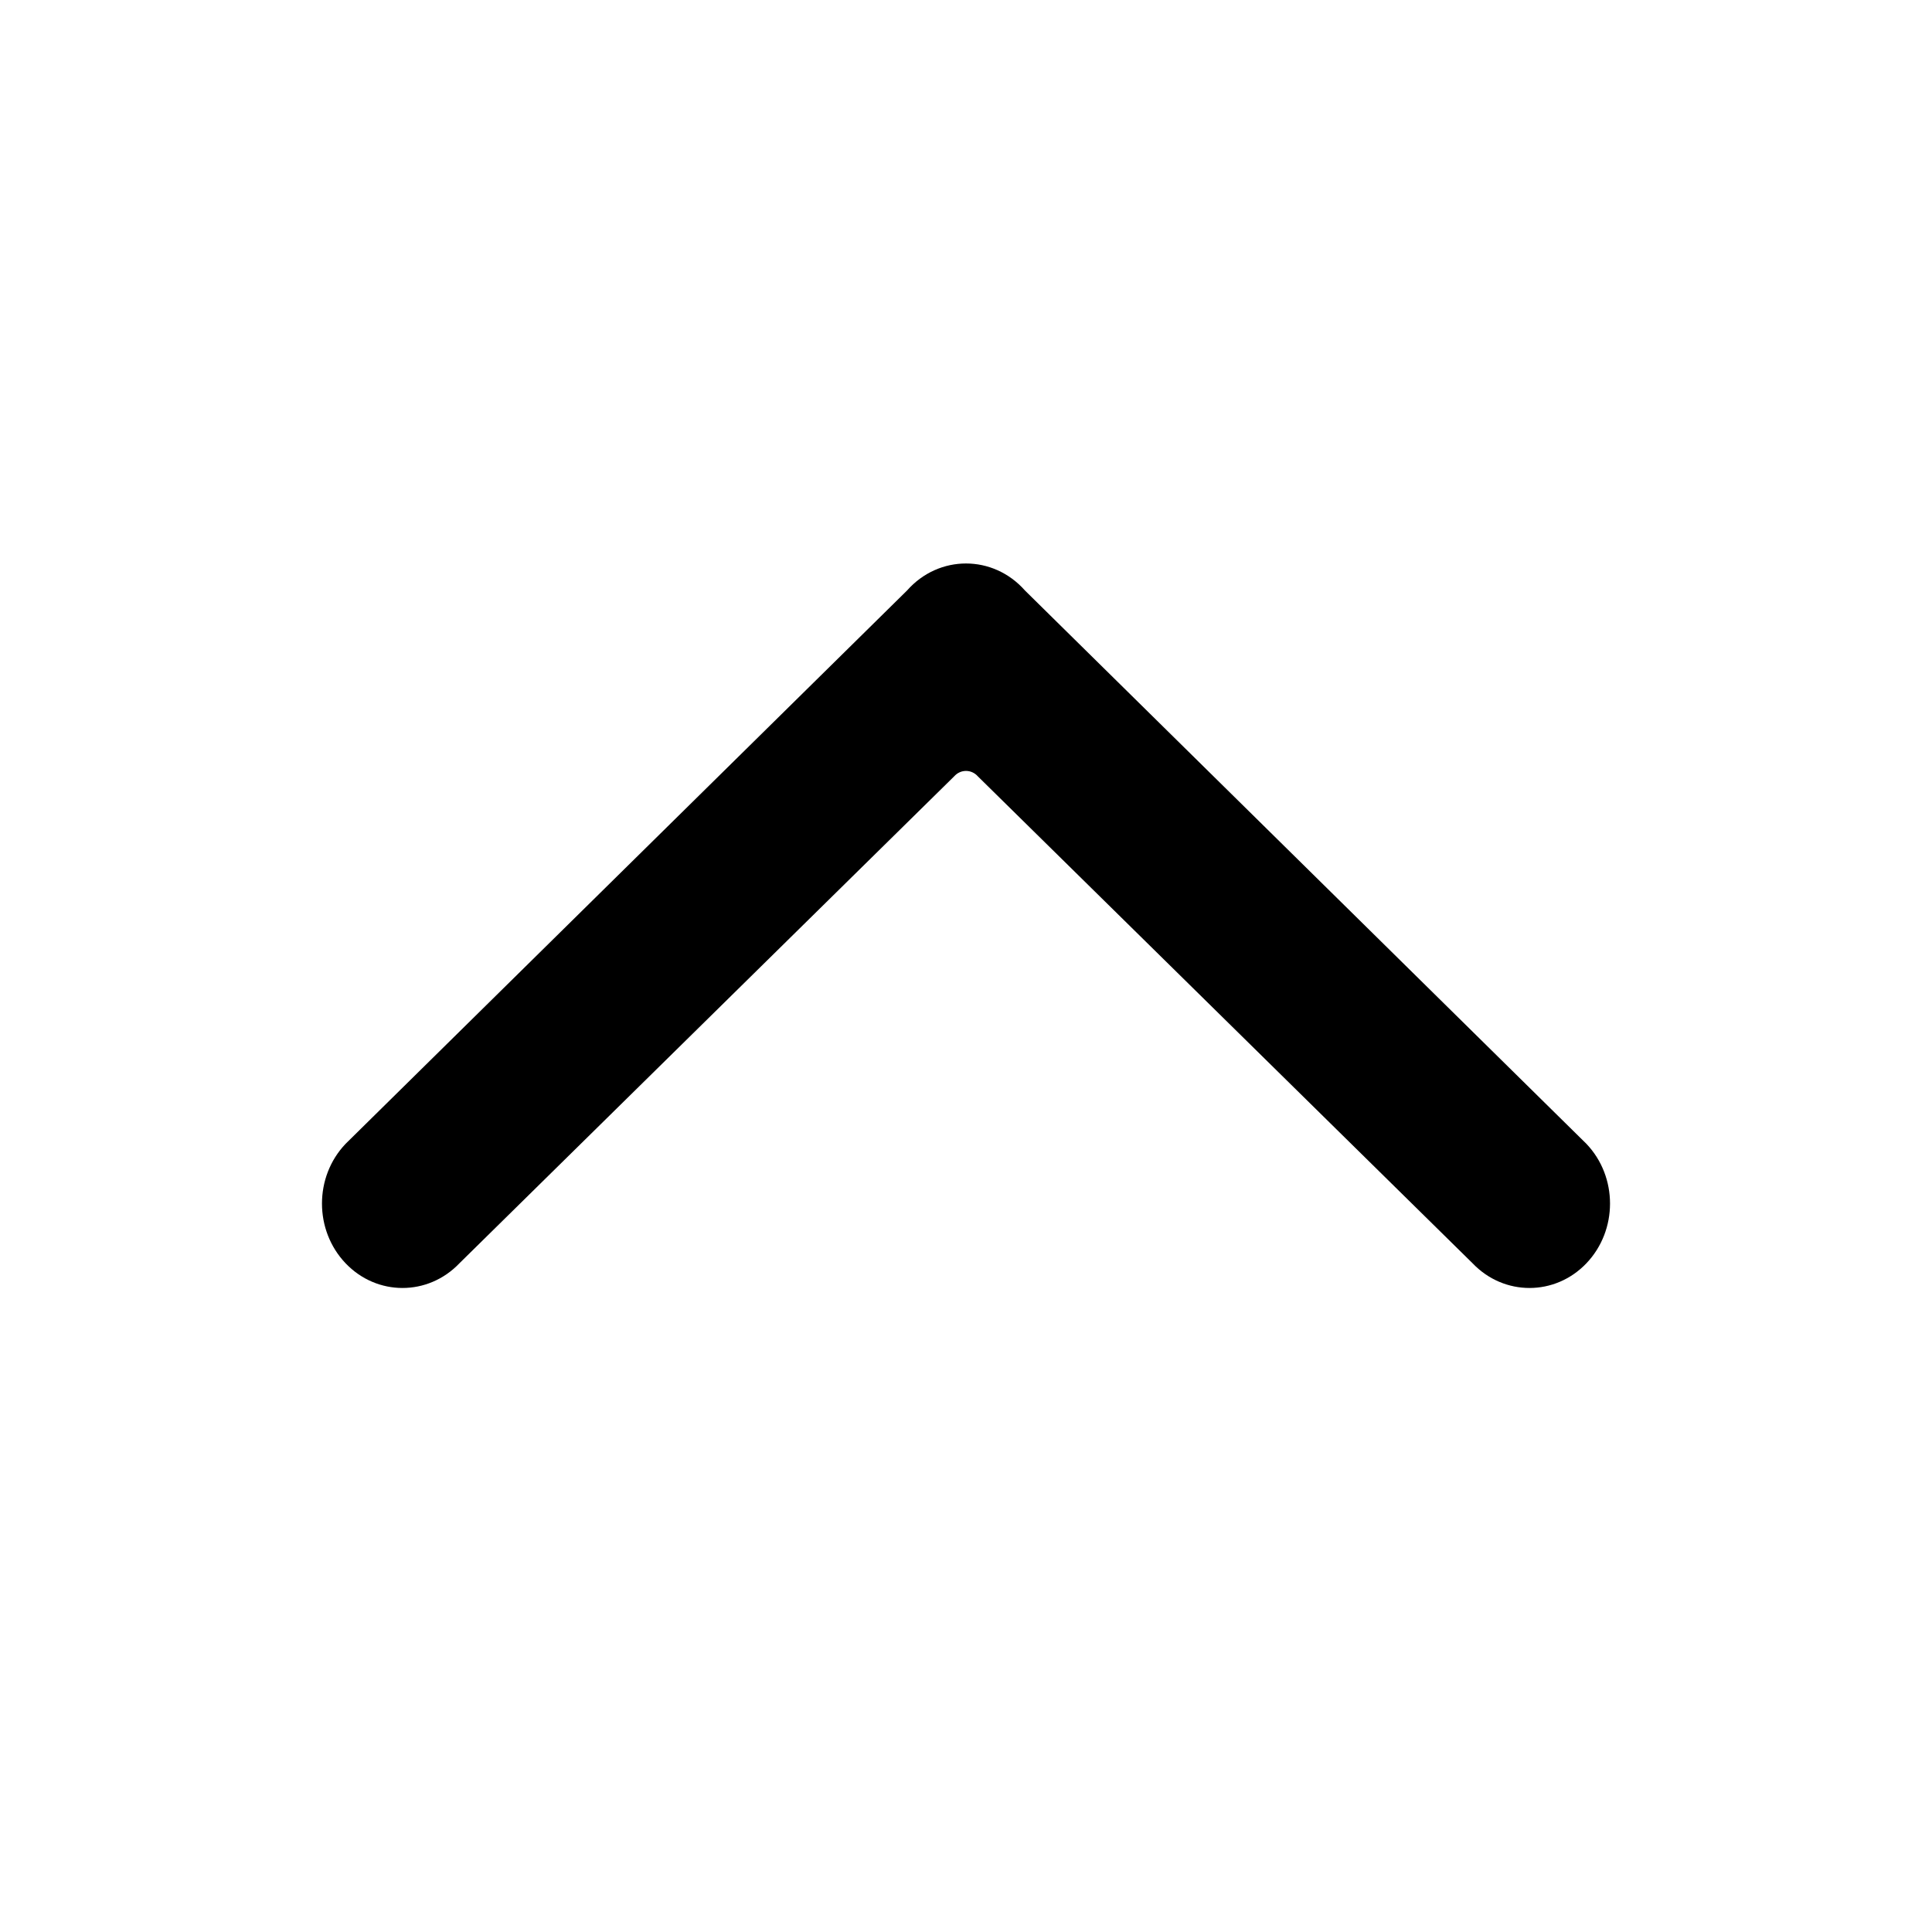
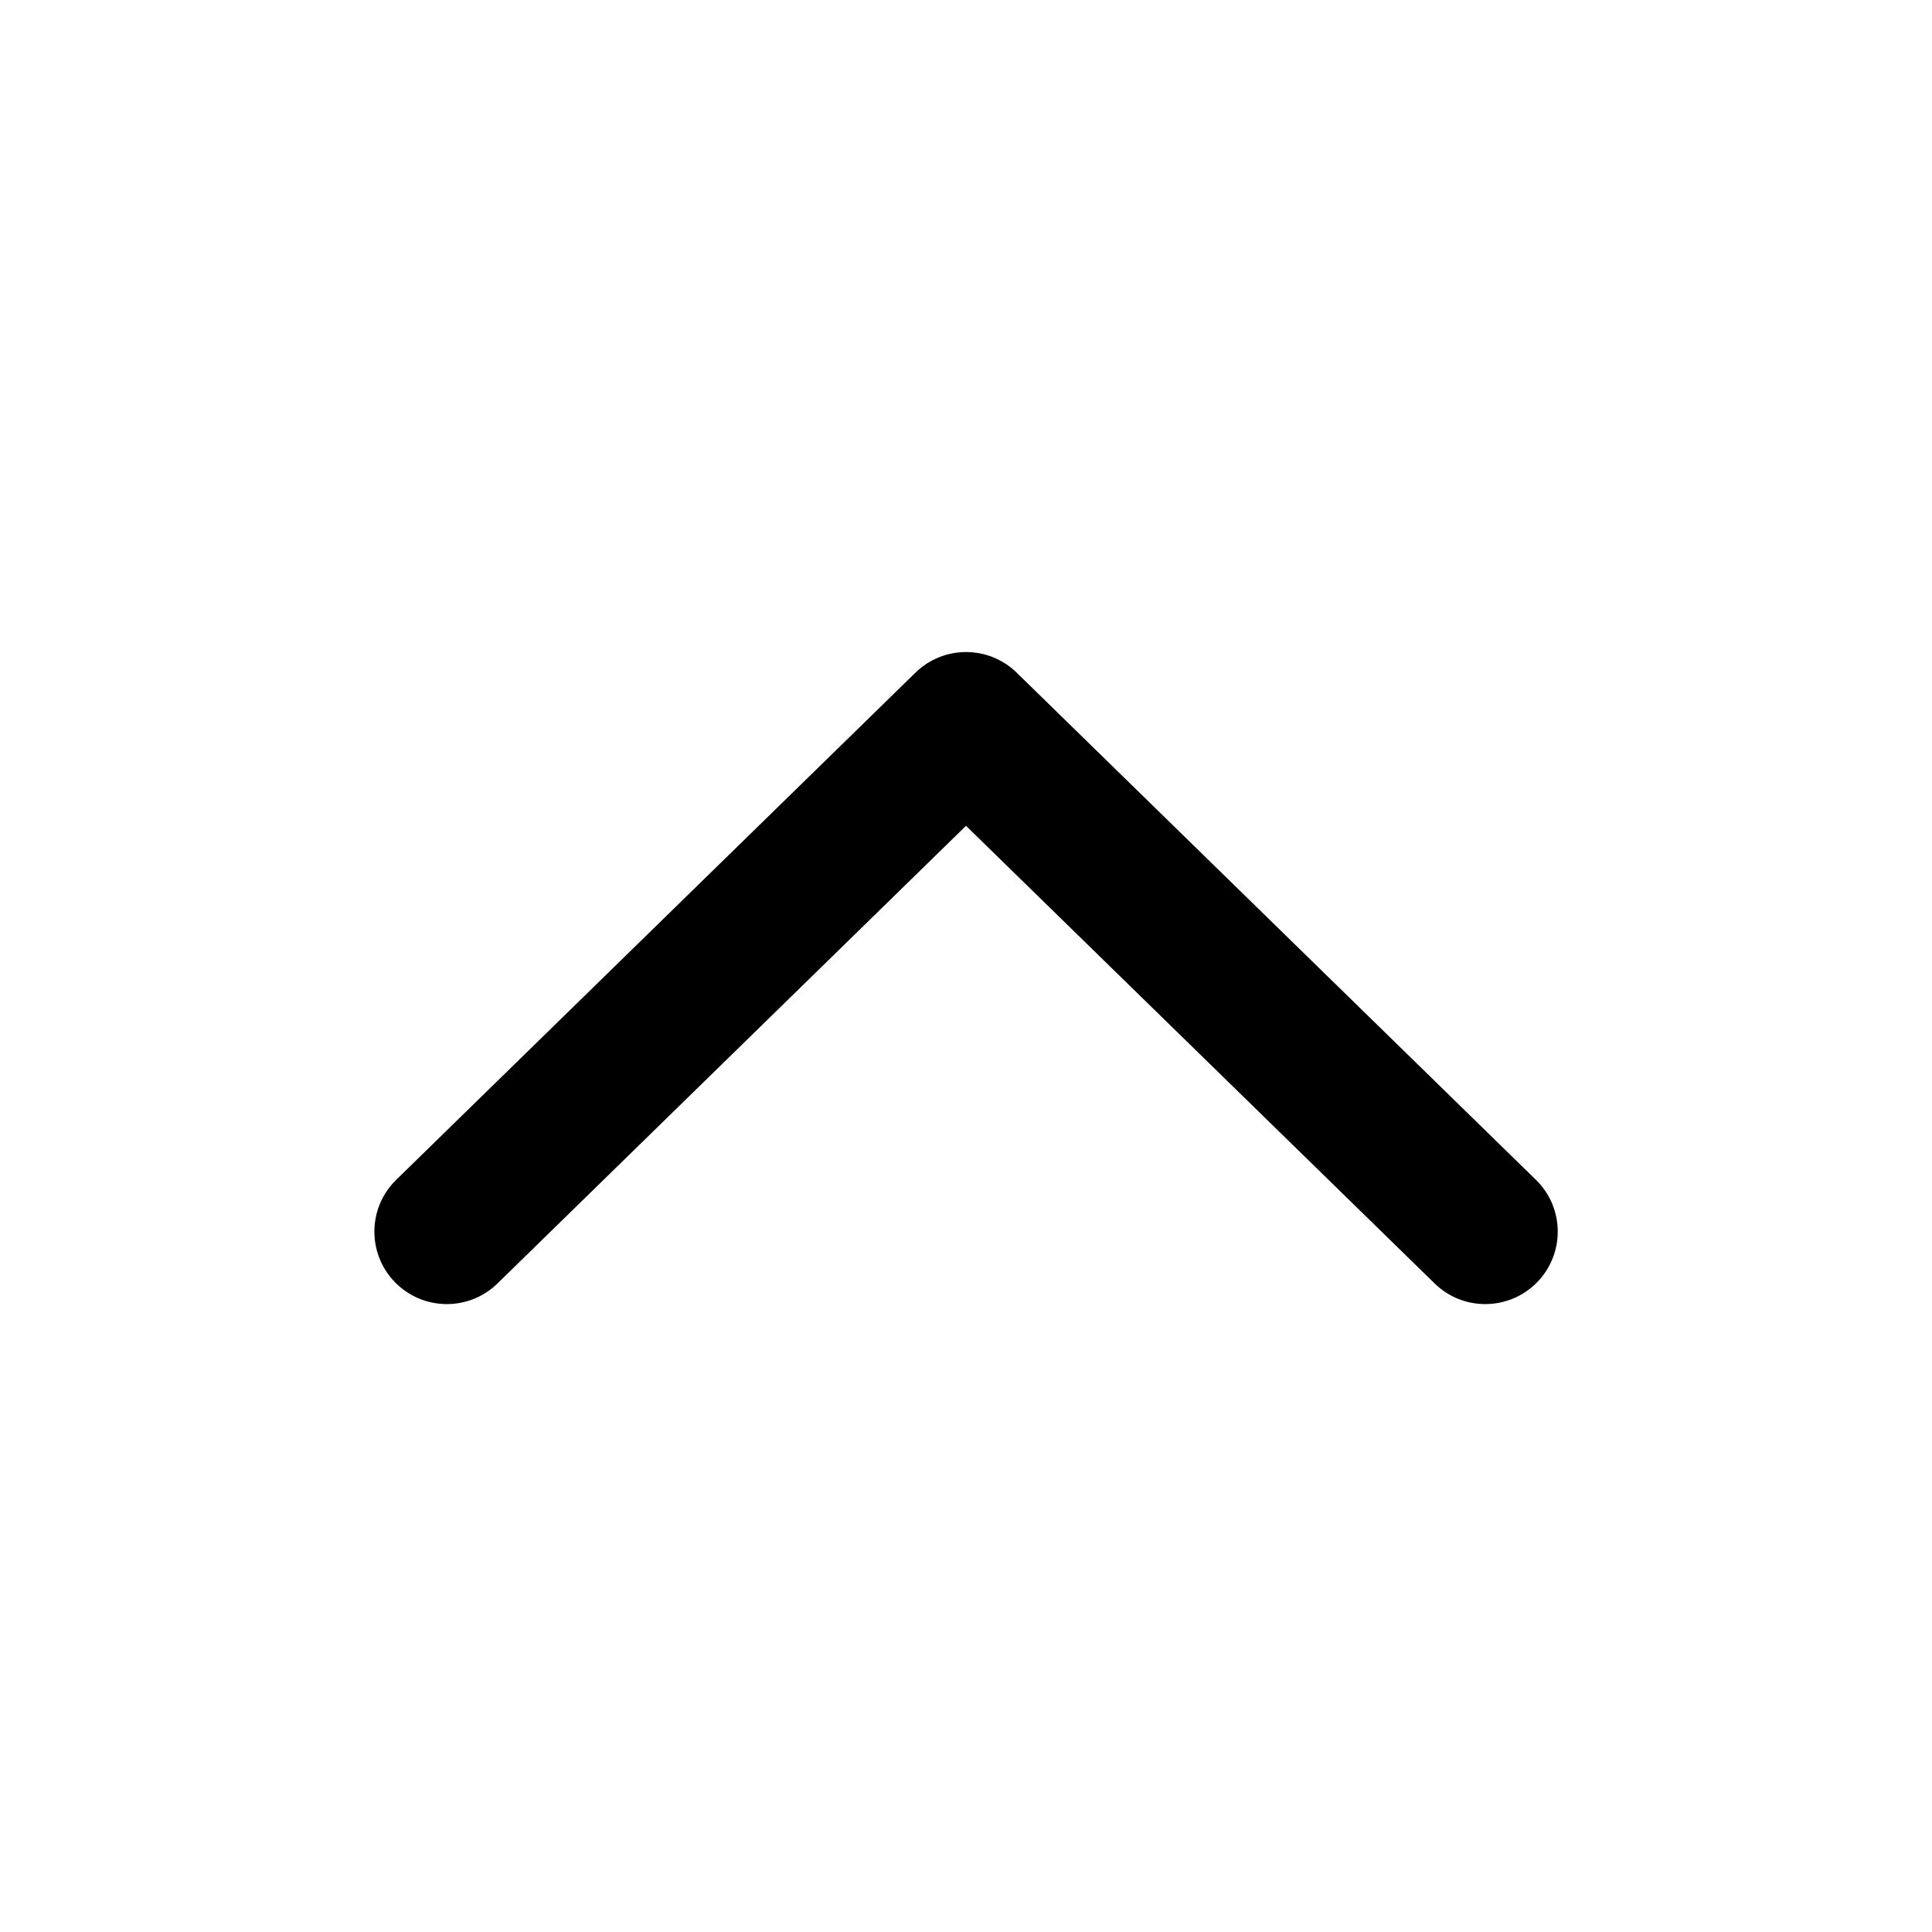
- <svg xmlns="http://www.w3.org/2000/svg" width="24" height="24" viewBox="0 0 24 24" fill="none">
-   <path fill-rule="evenodd" clip-rule="evenodd" d="M19.707 15.693C19.317 16.102 18.683 16.102 18.293 15.693L12.148 9.645C12.068 9.554 11.932 9.554 11.852 9.645L5.707 15.693C5.317 16.102 4.683 16.102 4.293 15.693C3.902 15.283 3.902 14.619 4.293 14.209L11.268 7.335C11.663 6.888 12.337 6.888 12.732 7.335L19.707 14.209C20.098 14.619 20.098 15.283 19.707 15.693Z" fill="currentColor" />
+ <svg xmlns="http://www.w3.org/2000/svg" width="16" height="16" viewBox="0 0 16 16" fill="none">
+   <path fill-rule="evenodd" clip-rule="evenodd" d="M12.73 10.619C12.498 10.856 12.118 10.861 11.881 10.629L8 6.839L4.12 10.629C3.883 10.861 3.503 10.856 3.271 10.619C3.04 10.382 3.044 10.002 3.281 9.771L7.581 5.571C7.814 5.343 8.187 5.343 8.42 5.571L12.72 9.771C12.957 10.002 12.961 10.382 12.73 10.619Z" fill="currentColor" />
</svg>
